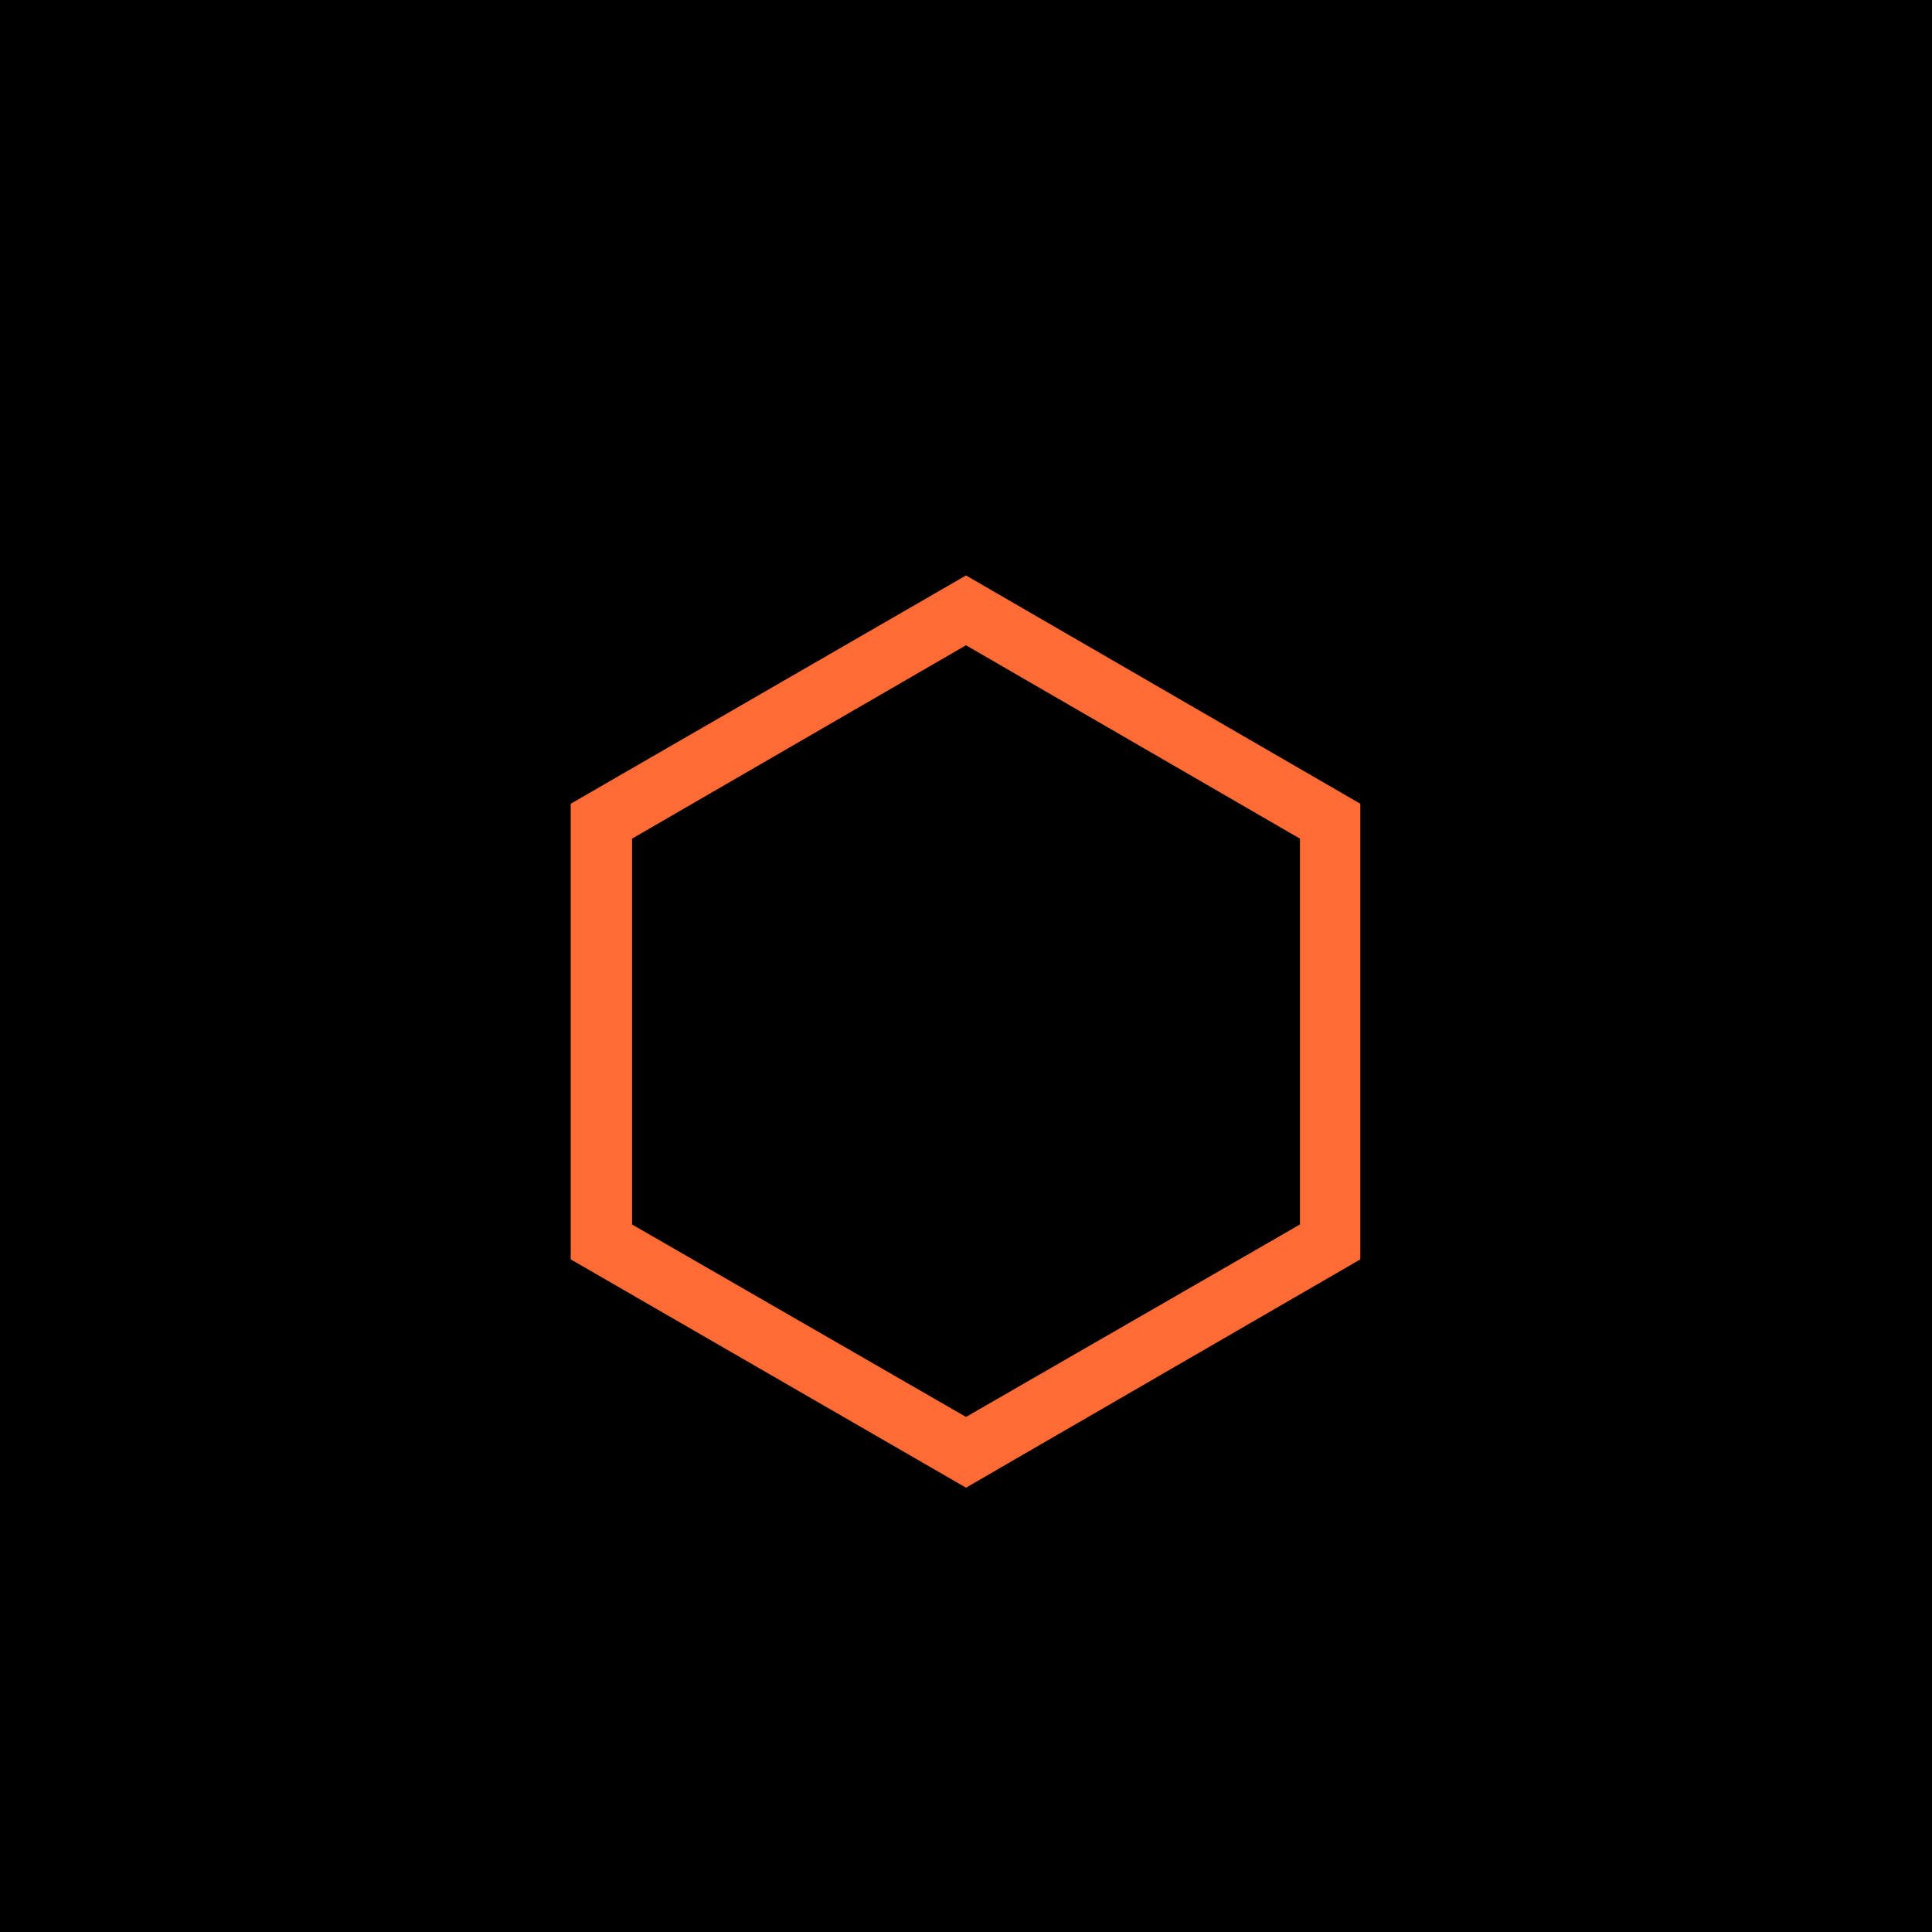
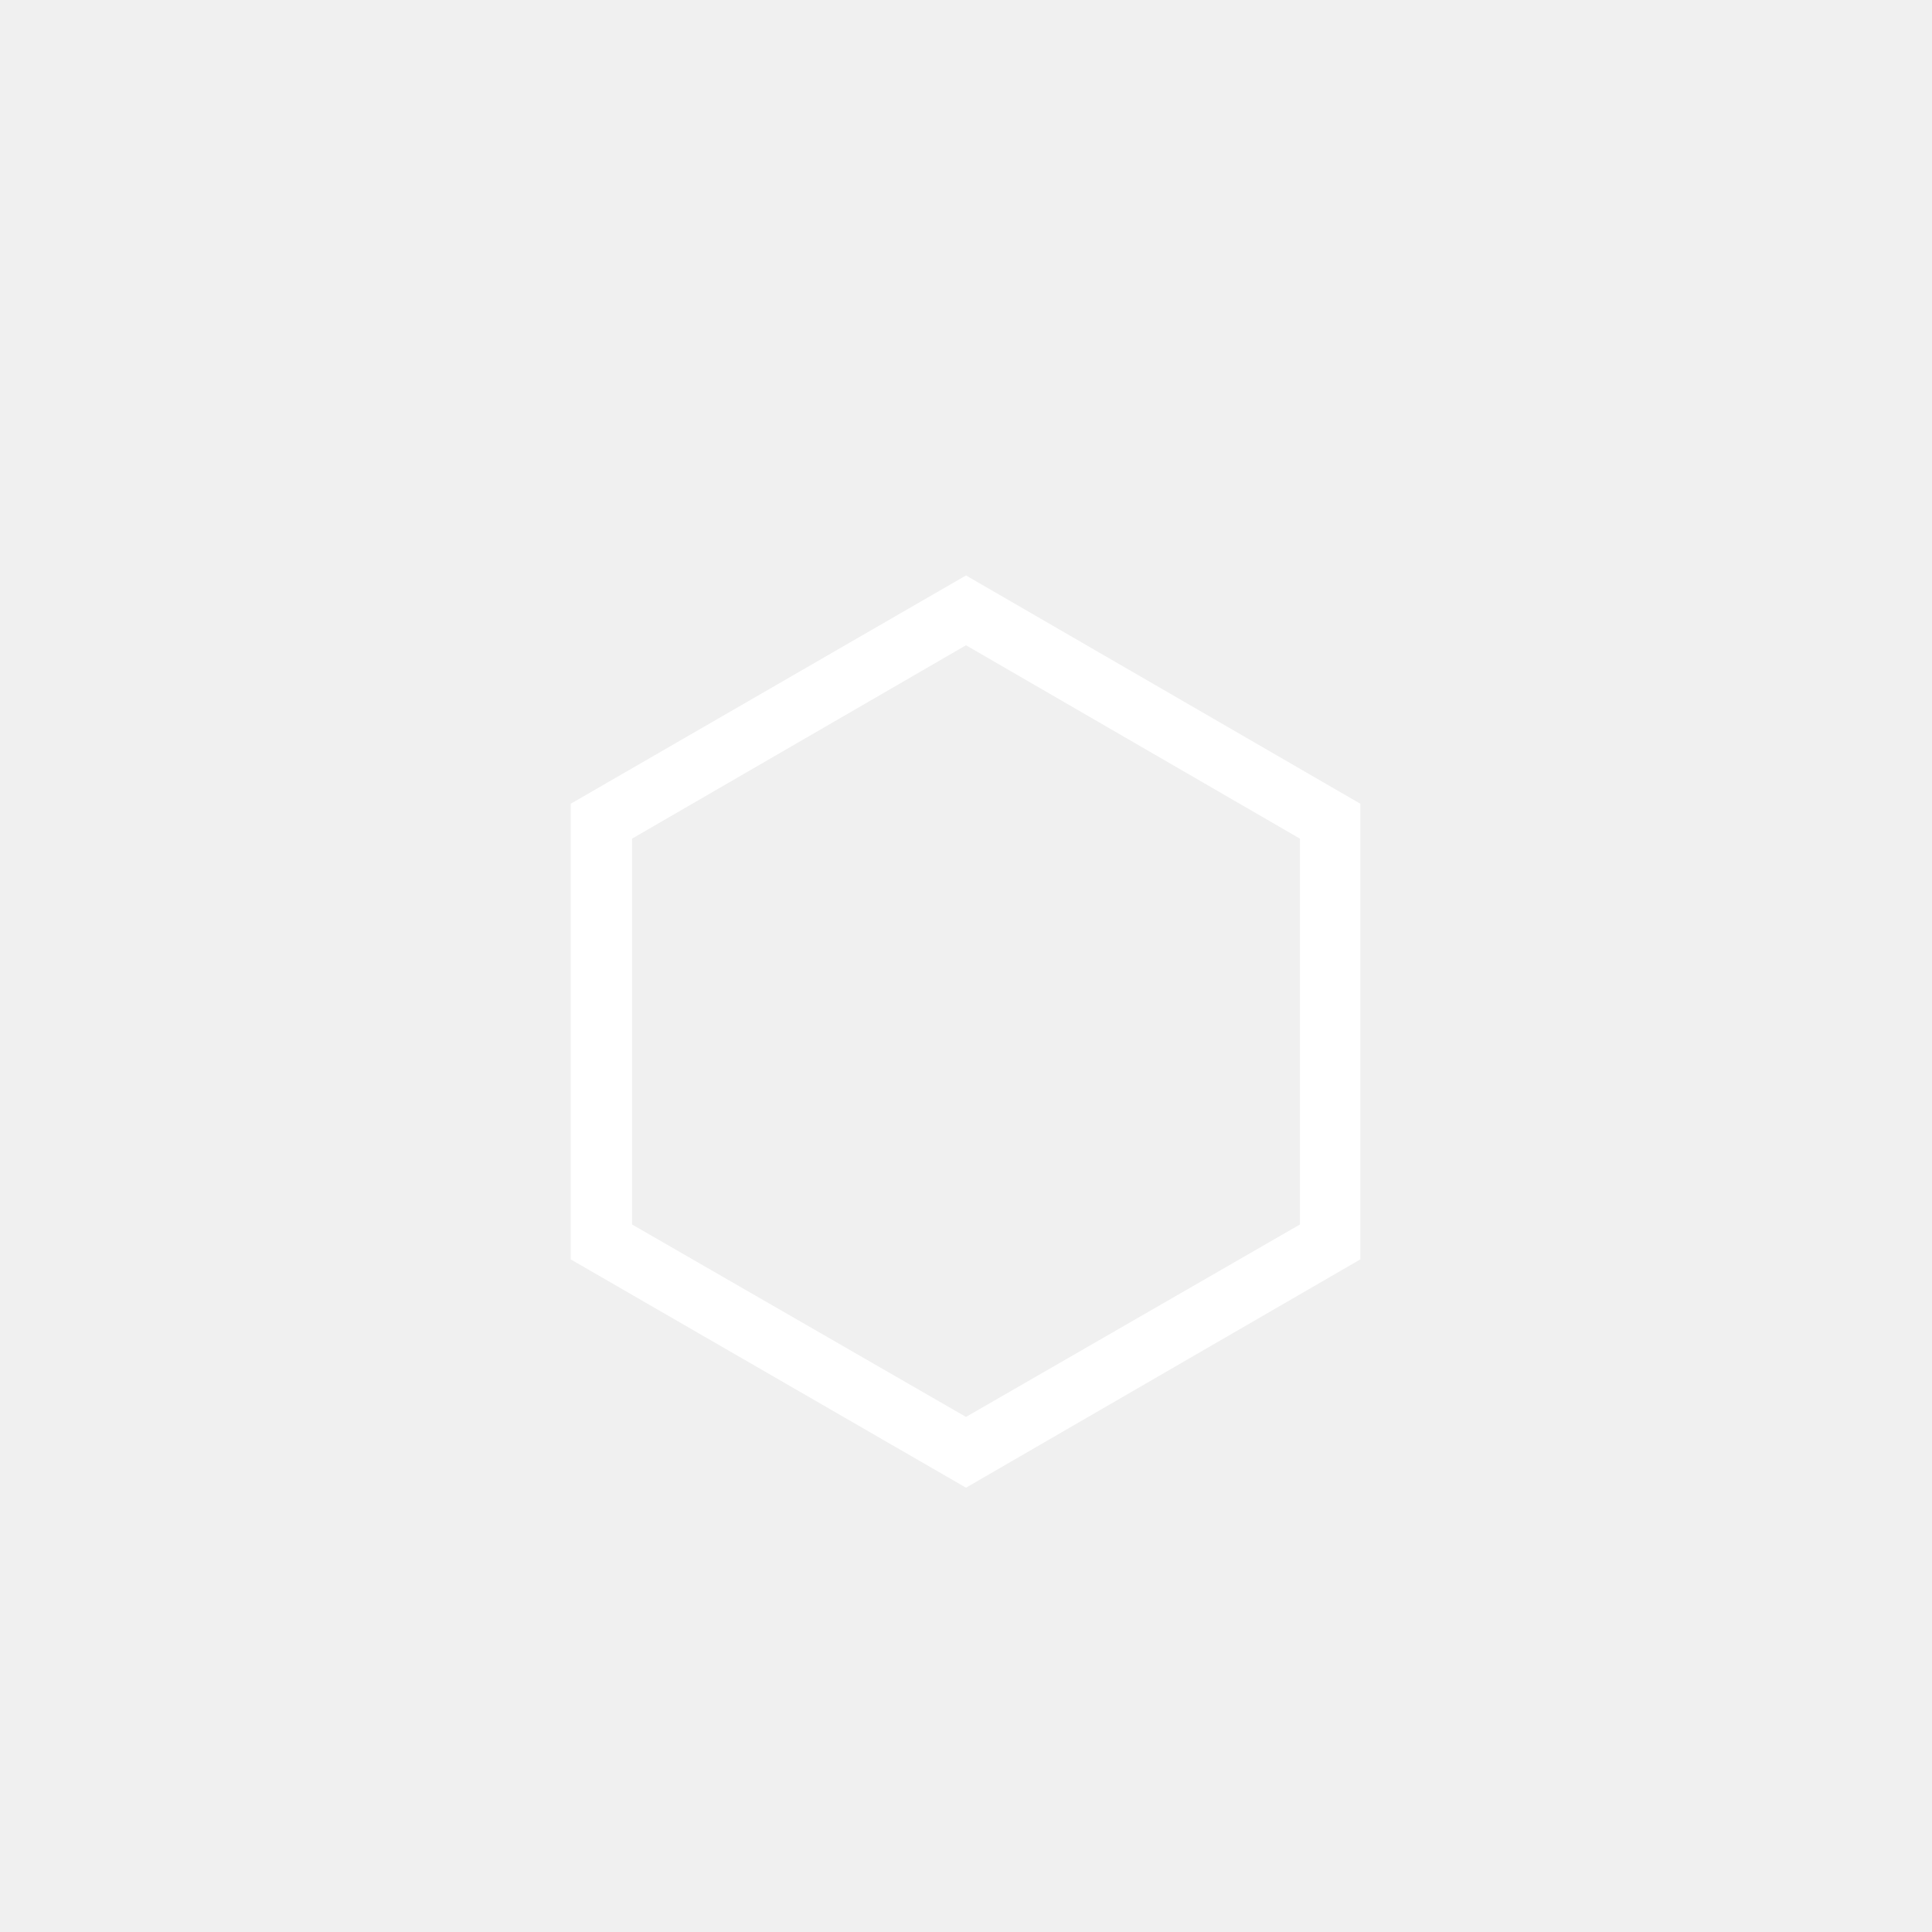
<svg xmlns="http://www.w3.org/2000/svg" viewBox="0 0 32 32" width="32" height="32">
-   <rect width="32" height="32" fill="#000" />
-   <text x="16" y="23" text-anchor="middle" font-family="sans-serif" font-size="18" fill="#ff6b35">⬡</text>
+   <text x="16" y="23" text-anchor="middle" font-family="sans-serif" font-size="18" font-weight="600" fill="#ffffff">⬡</text>
</svg>
